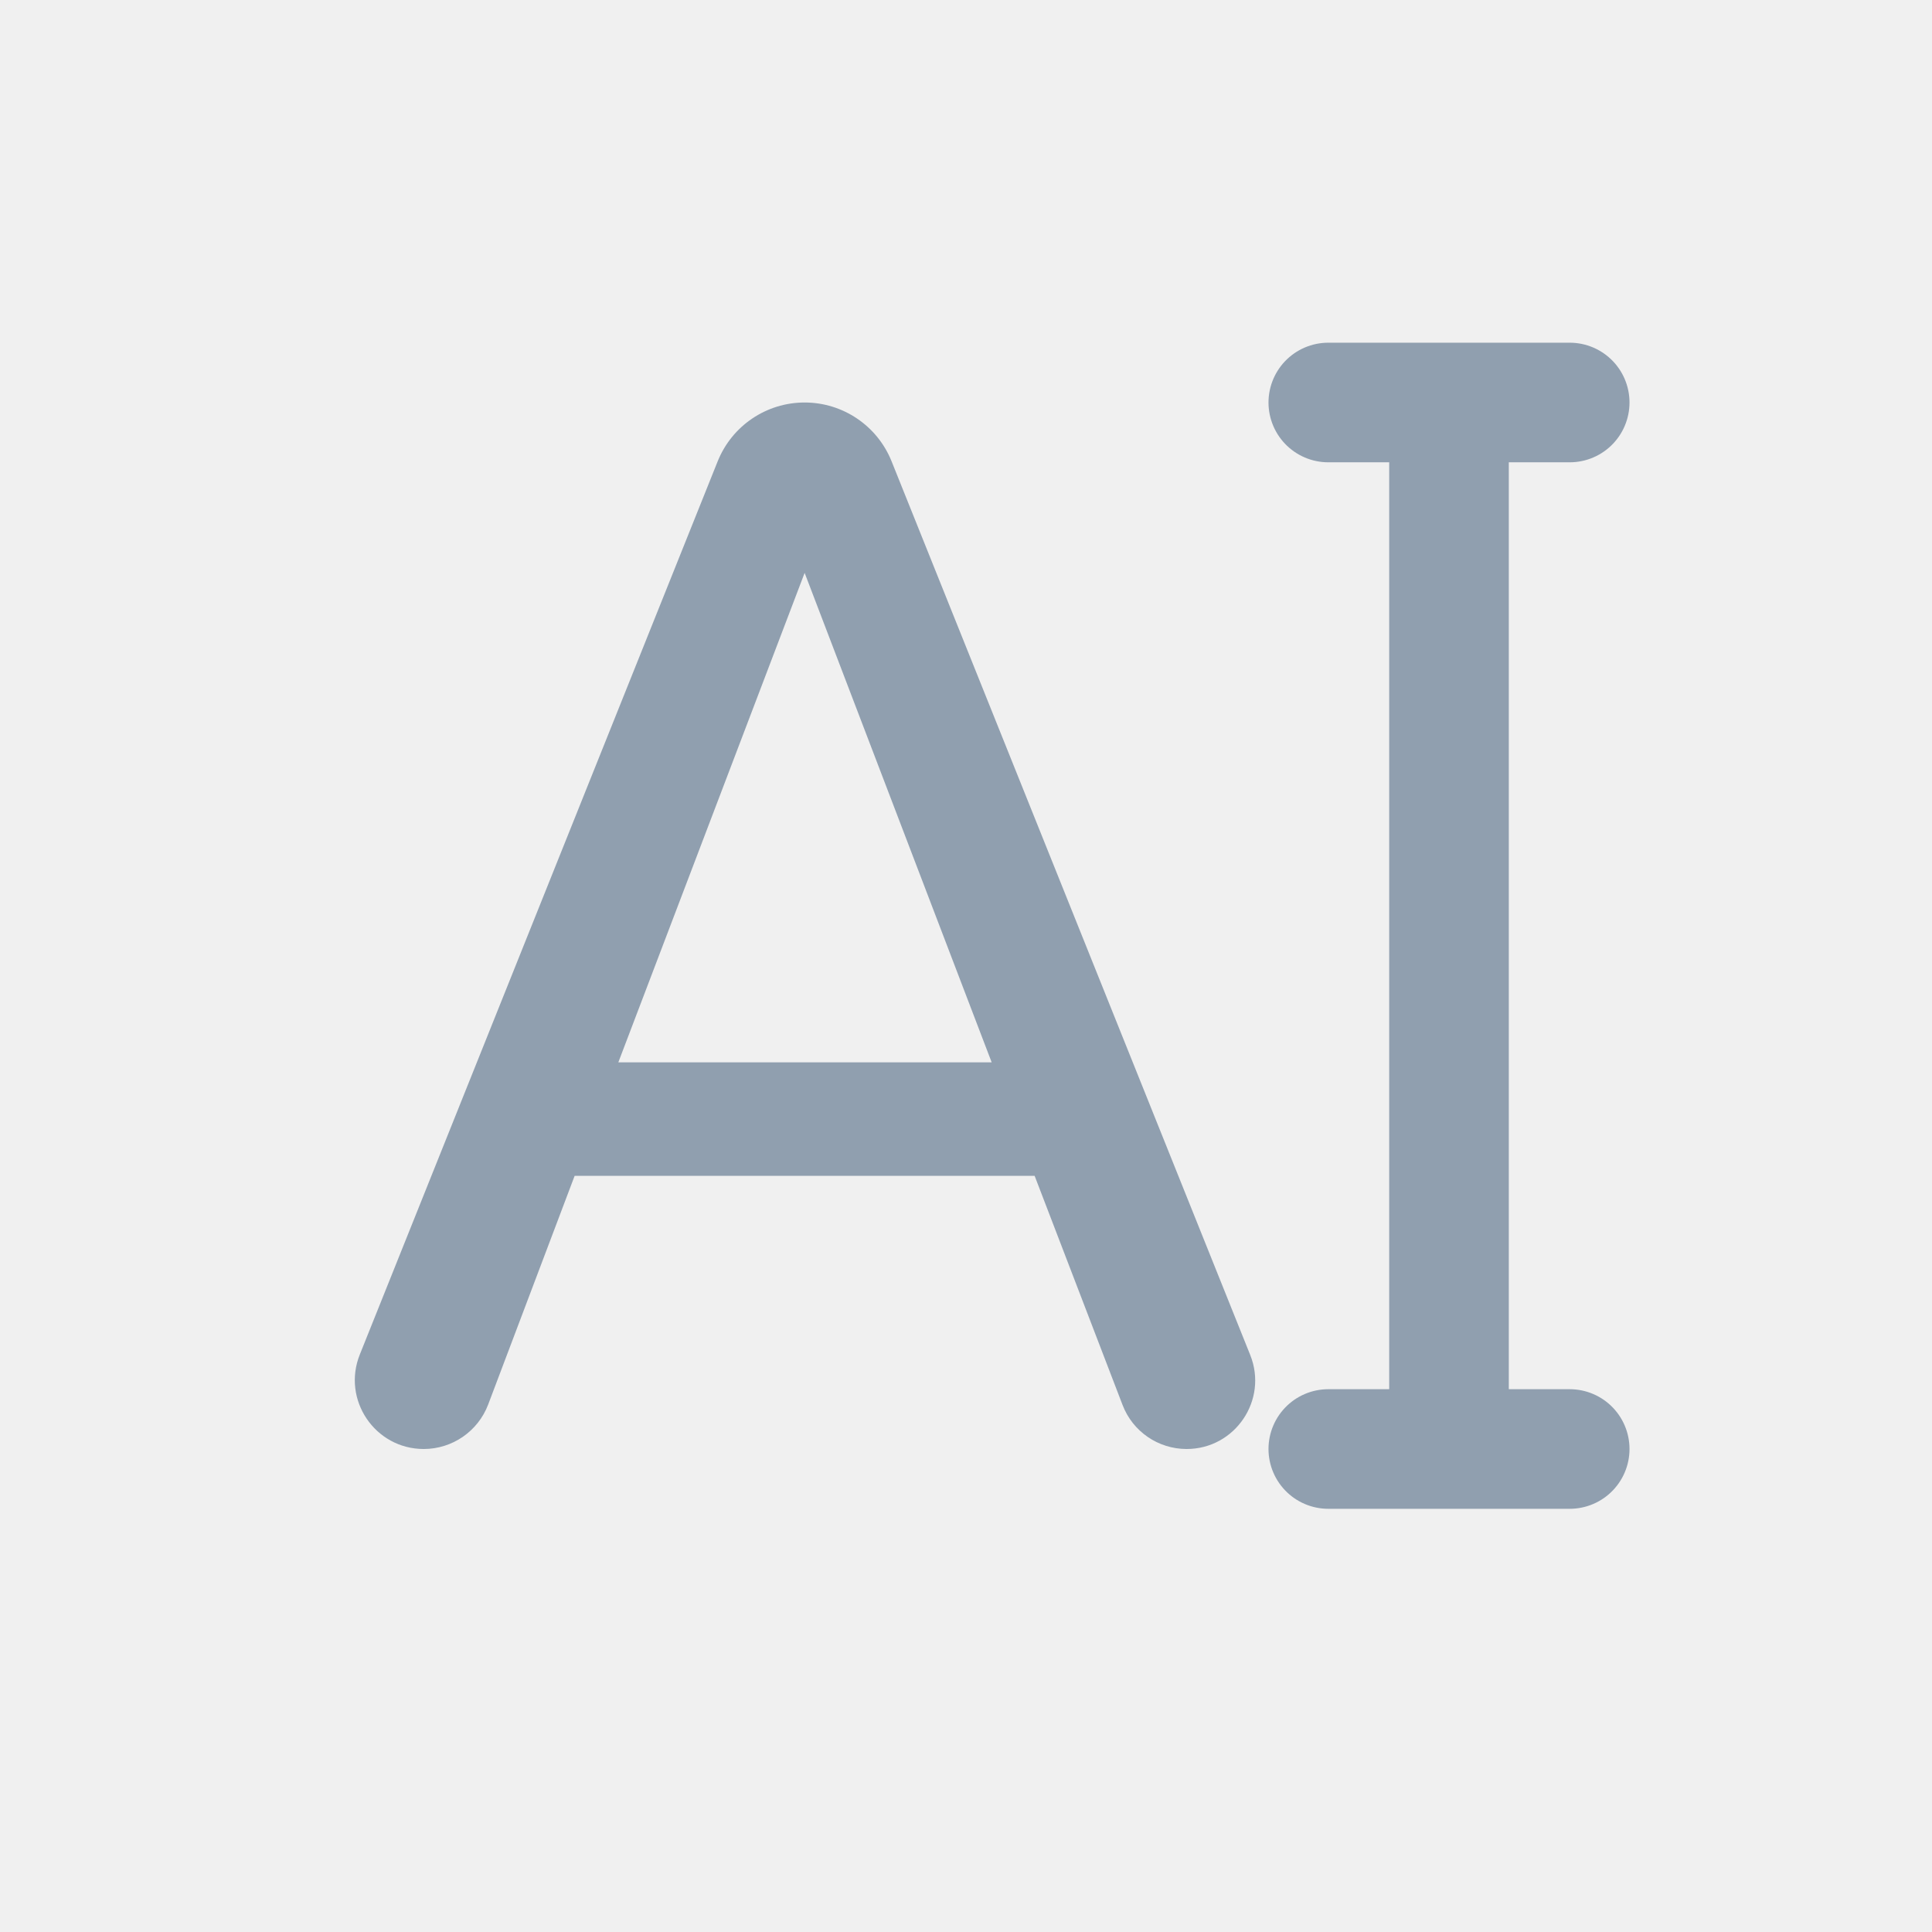
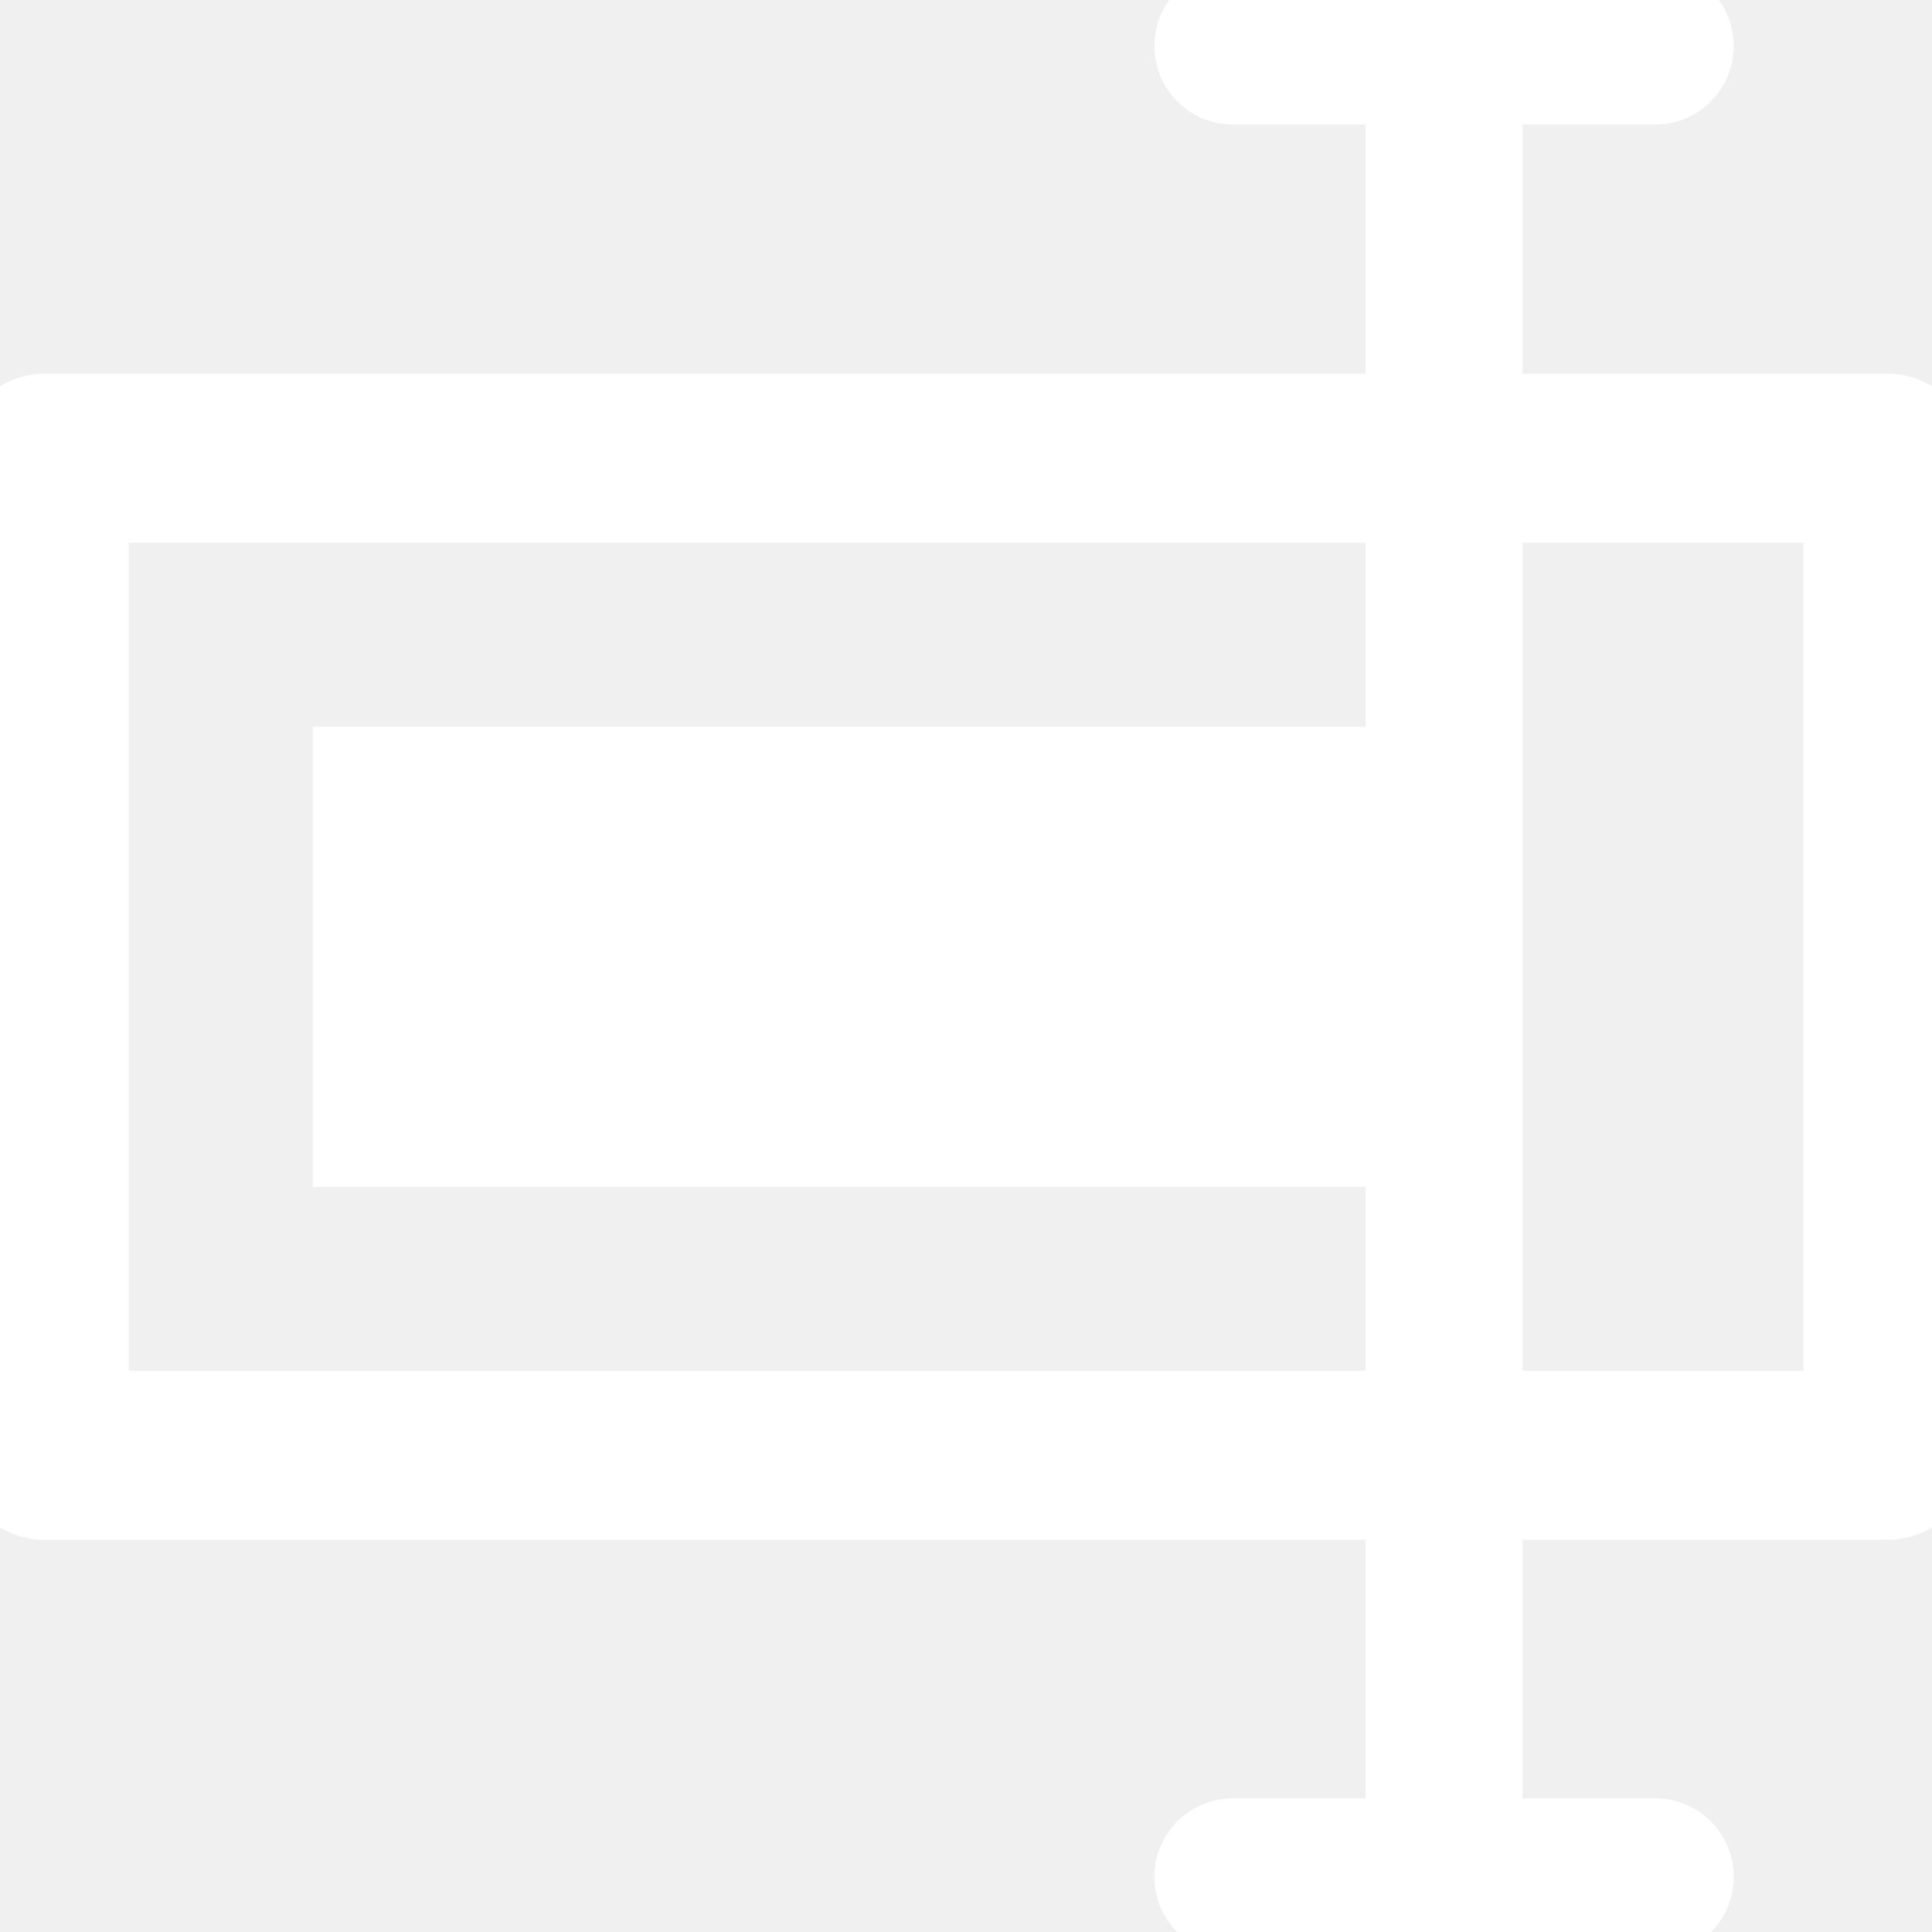
- <svg xmlns="http://www.w3.org/2000/svg" width="21" height="21" viewBox="0 0 21 21" fill="none">
-   <path d="M11.246 12.781H6.246L5.306 15.267C5.196 15.557 4.917 15.75 4.606 15.75C4.076 15.75 3.714 15.215 3.911 14.723L7.801 5.014C7.956 4.628 8.33 4.375 8.746 4.375C9.162 4.375 9.536 4.628 9.691 5.014L13.589 14.727C13.786 15.217 13.425 15.75 12.898 15.75C12.589 15.75 12.312 15.56 12.202 15.272L11.246 12.781ZM6.721 11.547H10.779L8.746 6.227L6.721 11.547Z" fill="#909FAF" />
-   <path d="M15.75 15.75V4.375M17.062 4.375H14.438M17.062 15.75H14.438" stroke="#909FAF" stroke-width="1.3" stroke-linecap="round" />
+ <svg xmlns="http://www.w3.org/2000/svg" width="16" height="16" viewBox="0 0 16 16" fill="none">
+   <g clip-path="url(#clip0_424_176)">
+     <rect x="0.367" y="3.795" width="15.267" height="8.257" stroke="white" stroke-width="1.4" stroke-linejoin="round" />
+     <path d="M11.959 15.543V0.381M13.708 0.381H10.21M13.708 15.543H10.21" stroke="white" stroke-width="1.3" stroke-linecap="round" />
+     <rect x="2.59" y="6.019" width="9.143" height="3.81" fill="white" />
+   </g>
+   <defs>
+     <clipPath id="clip0_424_176">
+       <rect width="16" height="16" fill="white" />
+     </clipPath>
+   </defs>
</svg>
